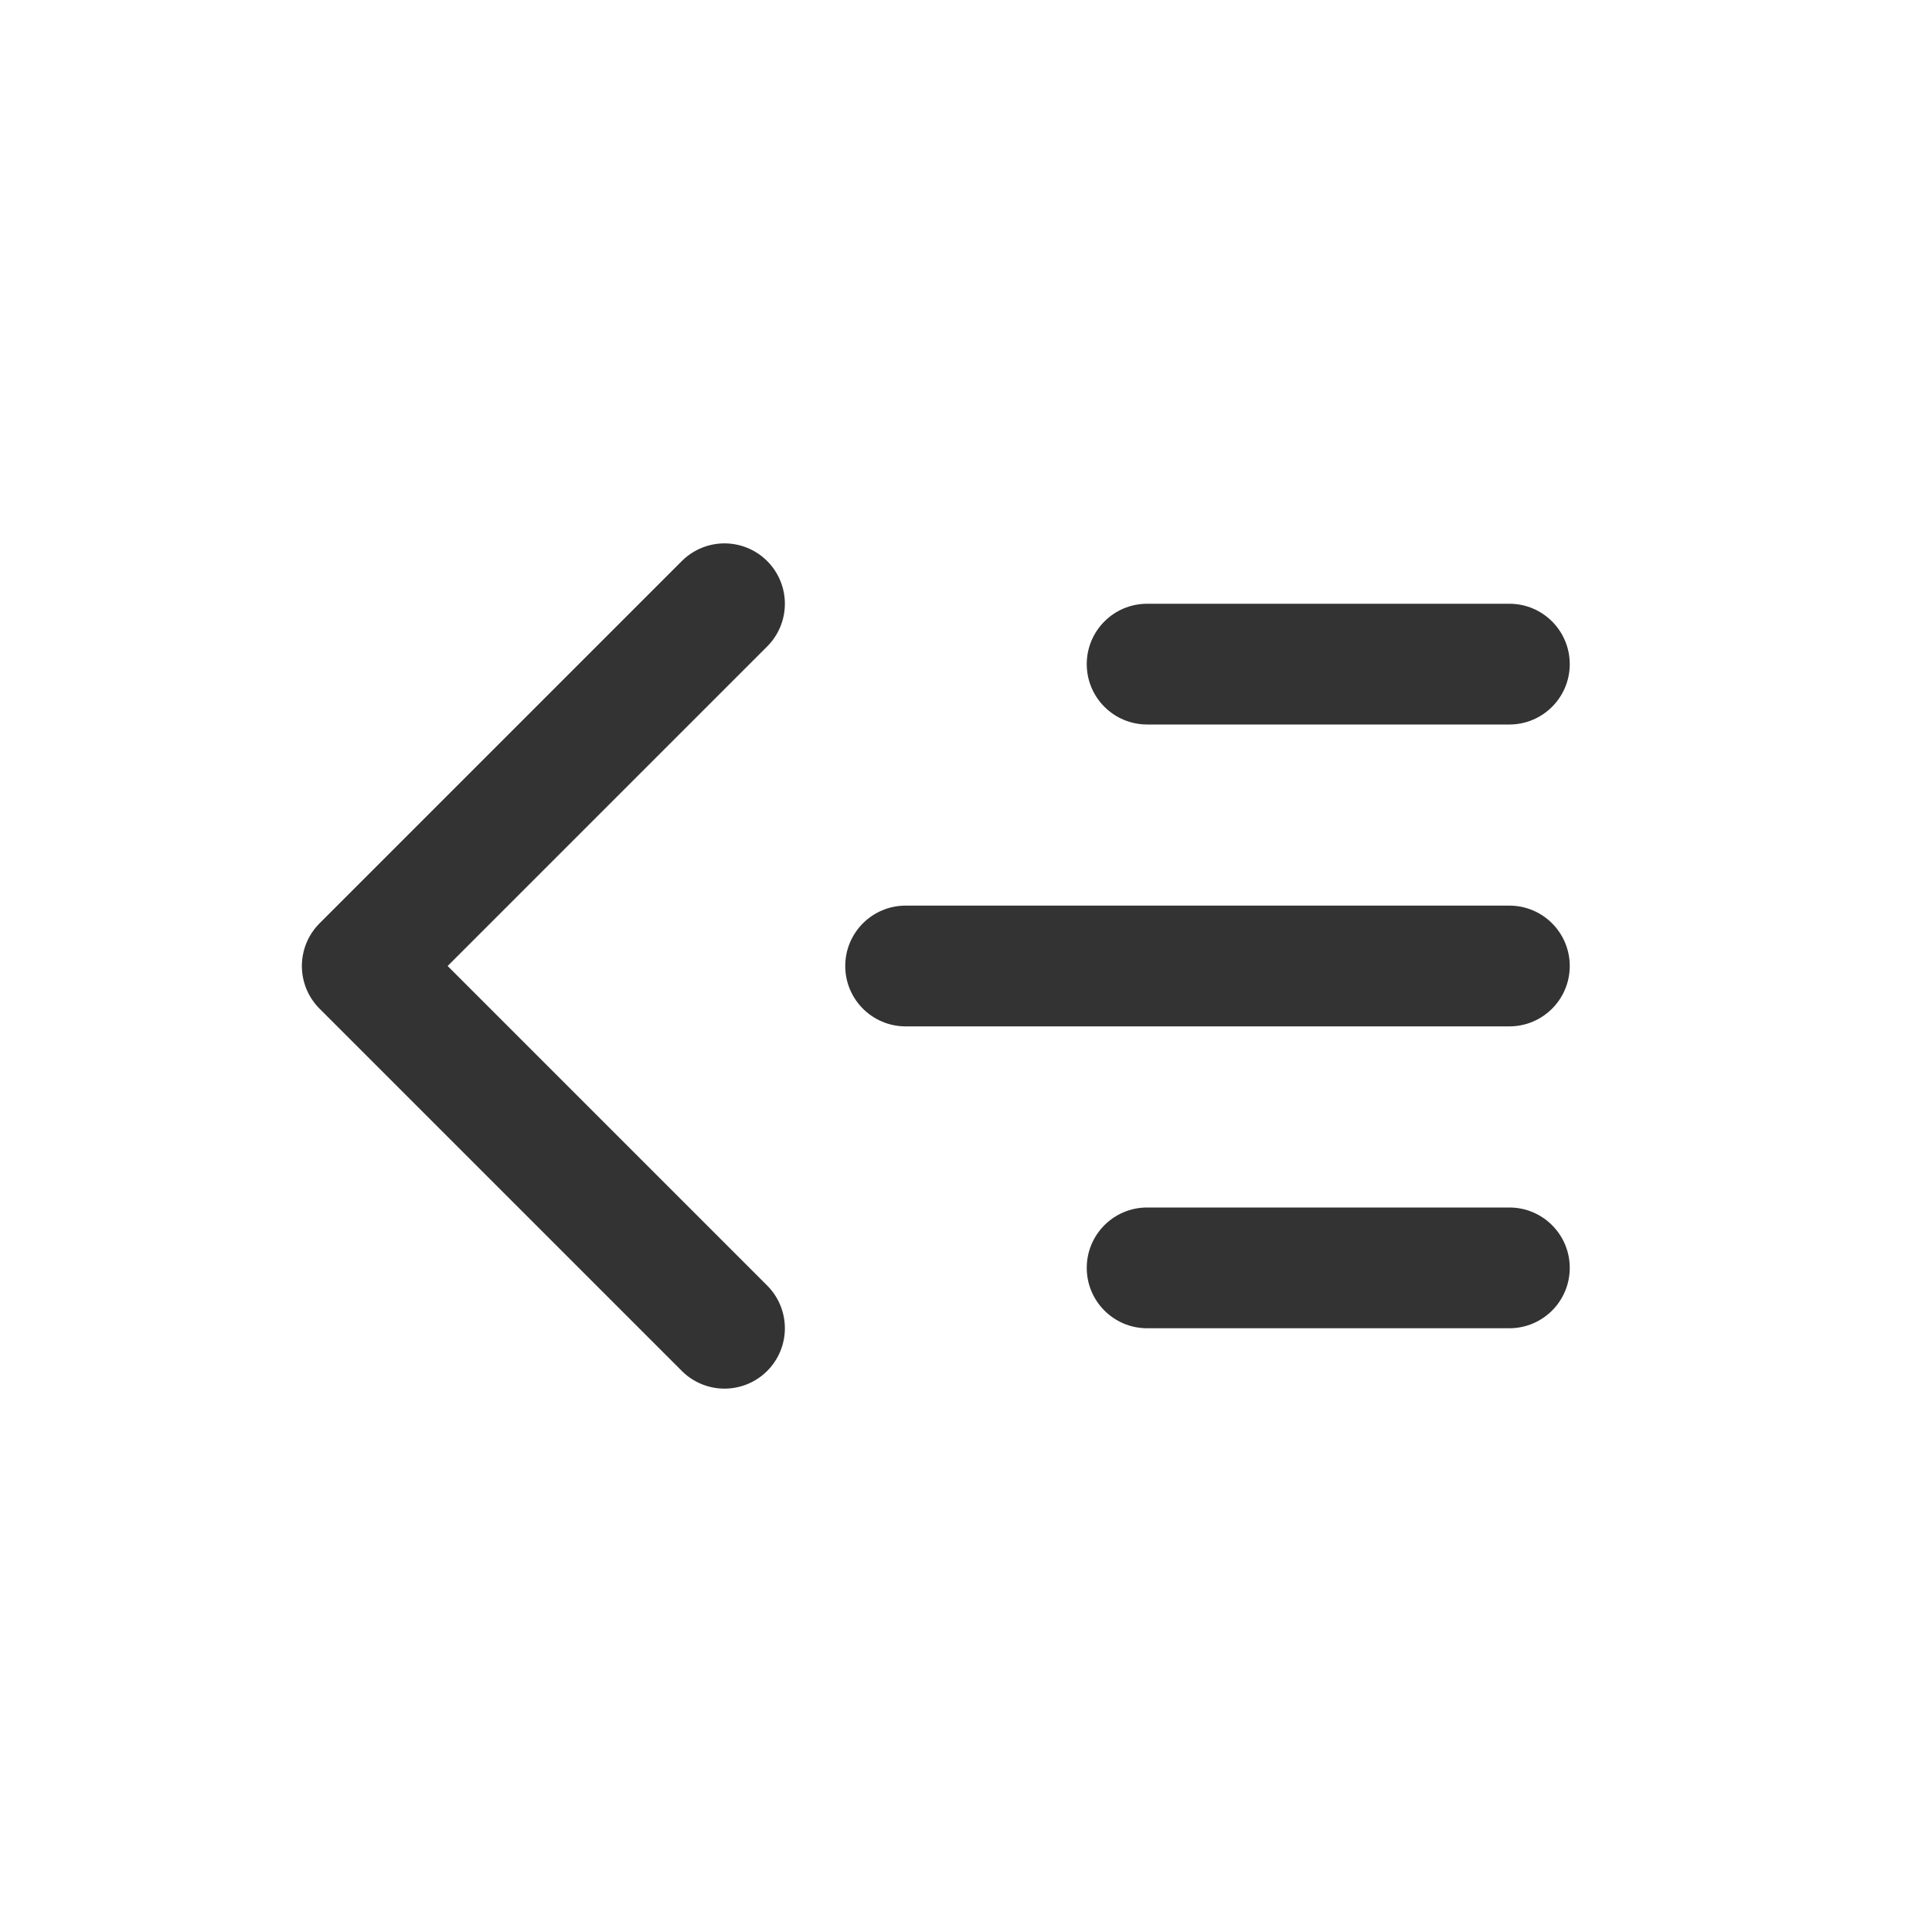
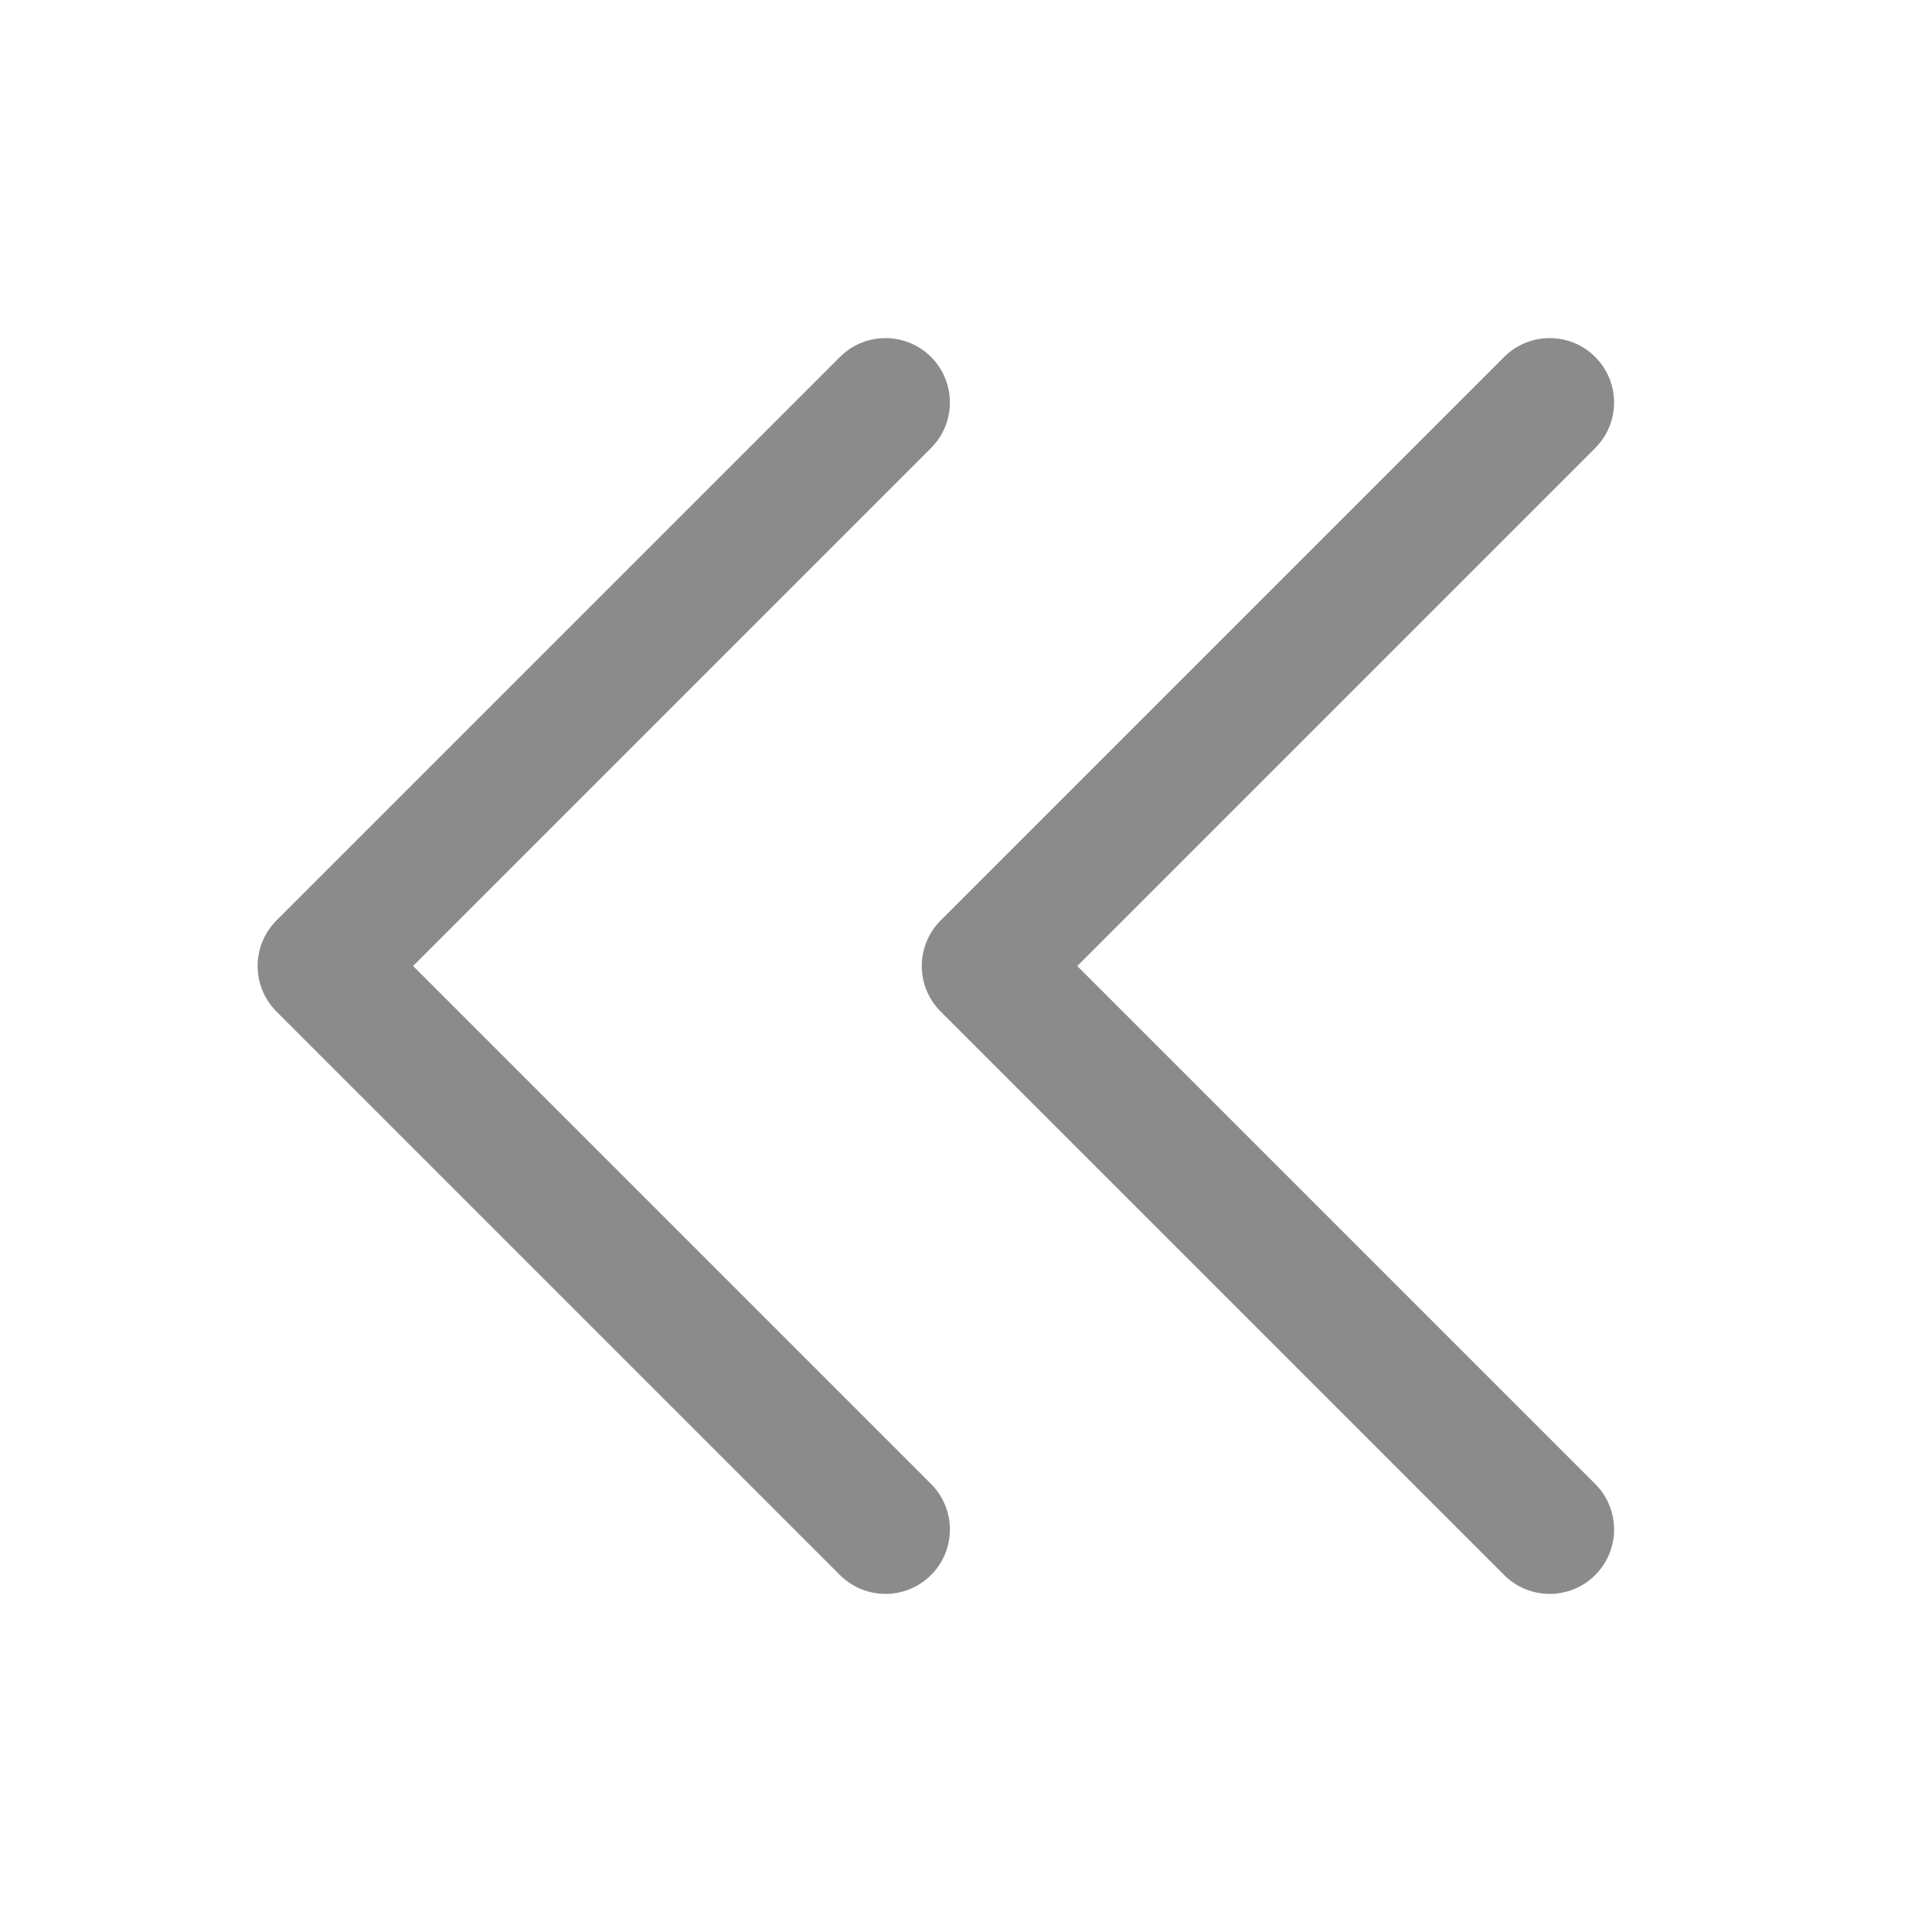
- <svg xmlns="http://www.w3.org/2000/svg" width="16" height="16" viewBox="0 0 16 16" fill="none">
-   <path d="M6 5L3 8L6 11" stroke="#333333" stroke-linecap="round" stroke-linejoin="round" />
-   <rect width="4" height="1" rx="0.5" transform="matrix(-1 0 0 1 13 5)" fill="#333333" />
-   <rect width="6" height="1" rx="0.5" transform="matrix(-1 0 0 1 13 7.5)" fill="#333333" />
-   <rect width="4" height="1" rx="0.5" transform="matrix(-1 0 0 1 13 10)" fill="#333333" />
+ <svg xmlns="http://www.w3.org/2000/svg" width="18" height="18" viewBox="0 0 18 18" fill="none">
+   <g opacity="0.5">
+     <path d="M8.25 3.75L3 9L8.25 14.25" stroke="#171717" stroke-width="1.2" stroke-miterlimit="10" stroke-linecap="round" stroke-linejoin="round" />
+     <path d="M14.438 3.75L9.188 9L14.438 14.25" stroke="#171717" stroke-width="1.2" stroke-miterlimit="10" stroke-linecap="round" stroke-linejoin="round" />
+   </g>
</svg>
